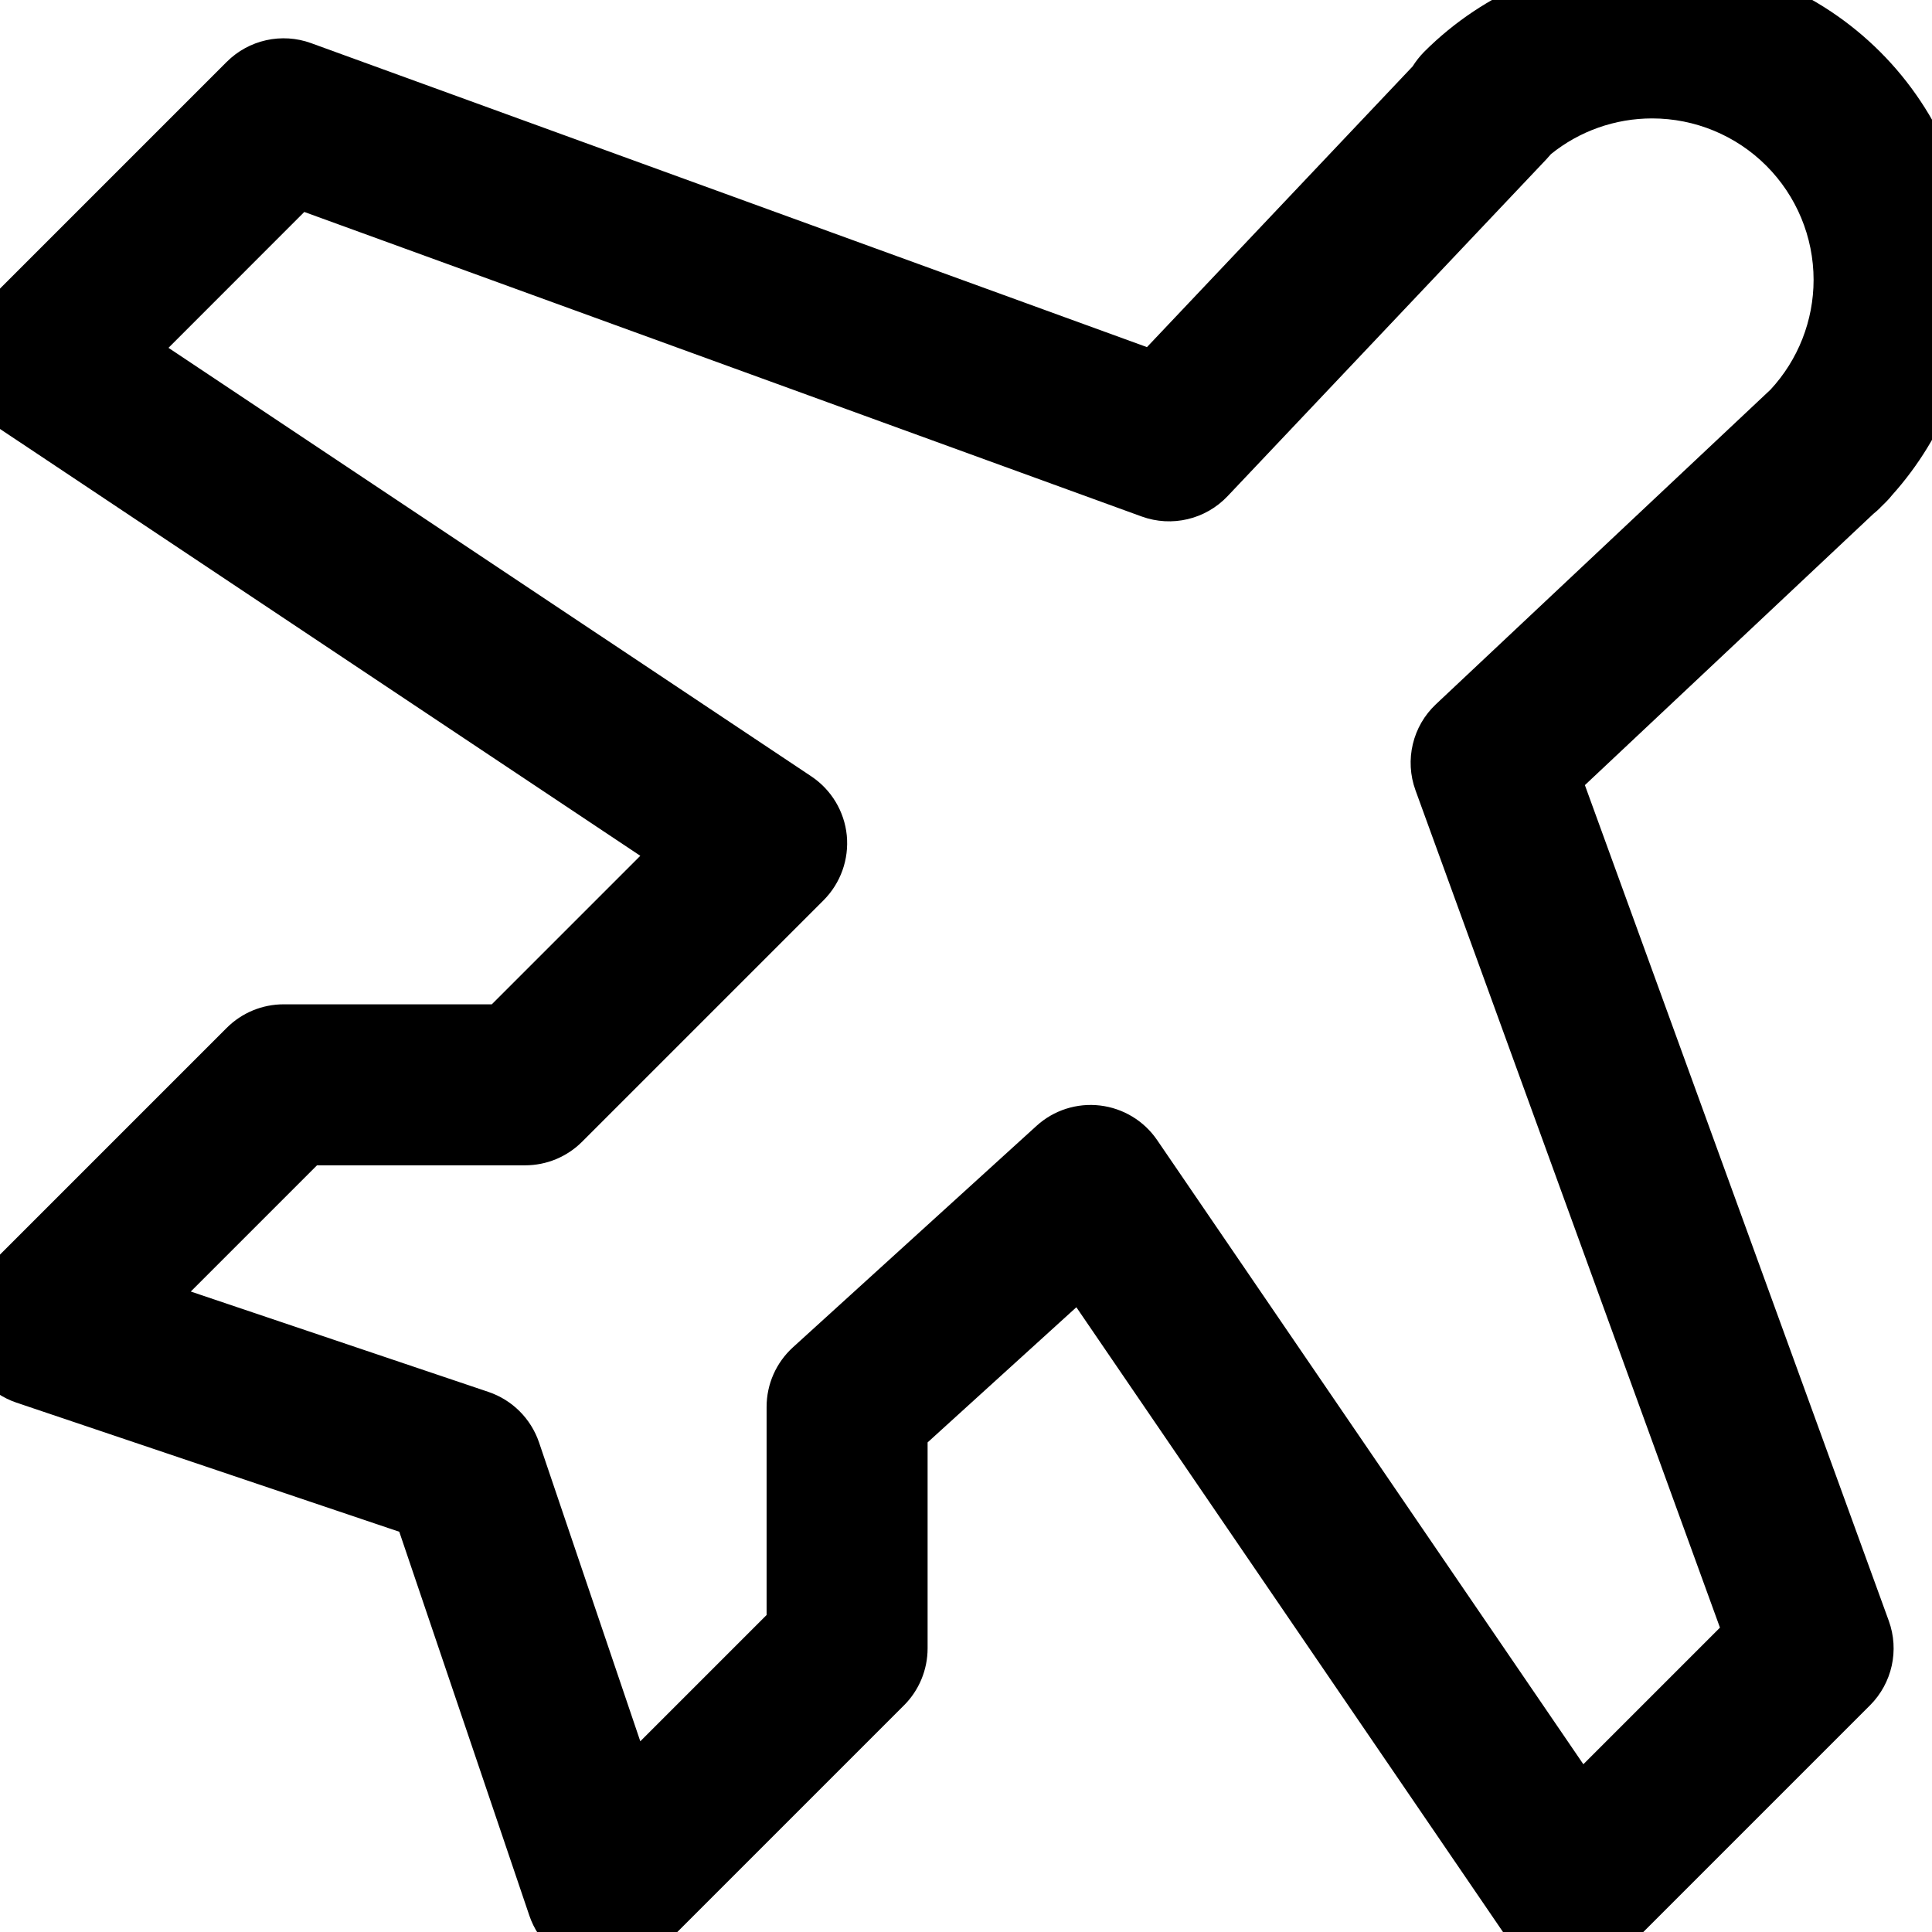
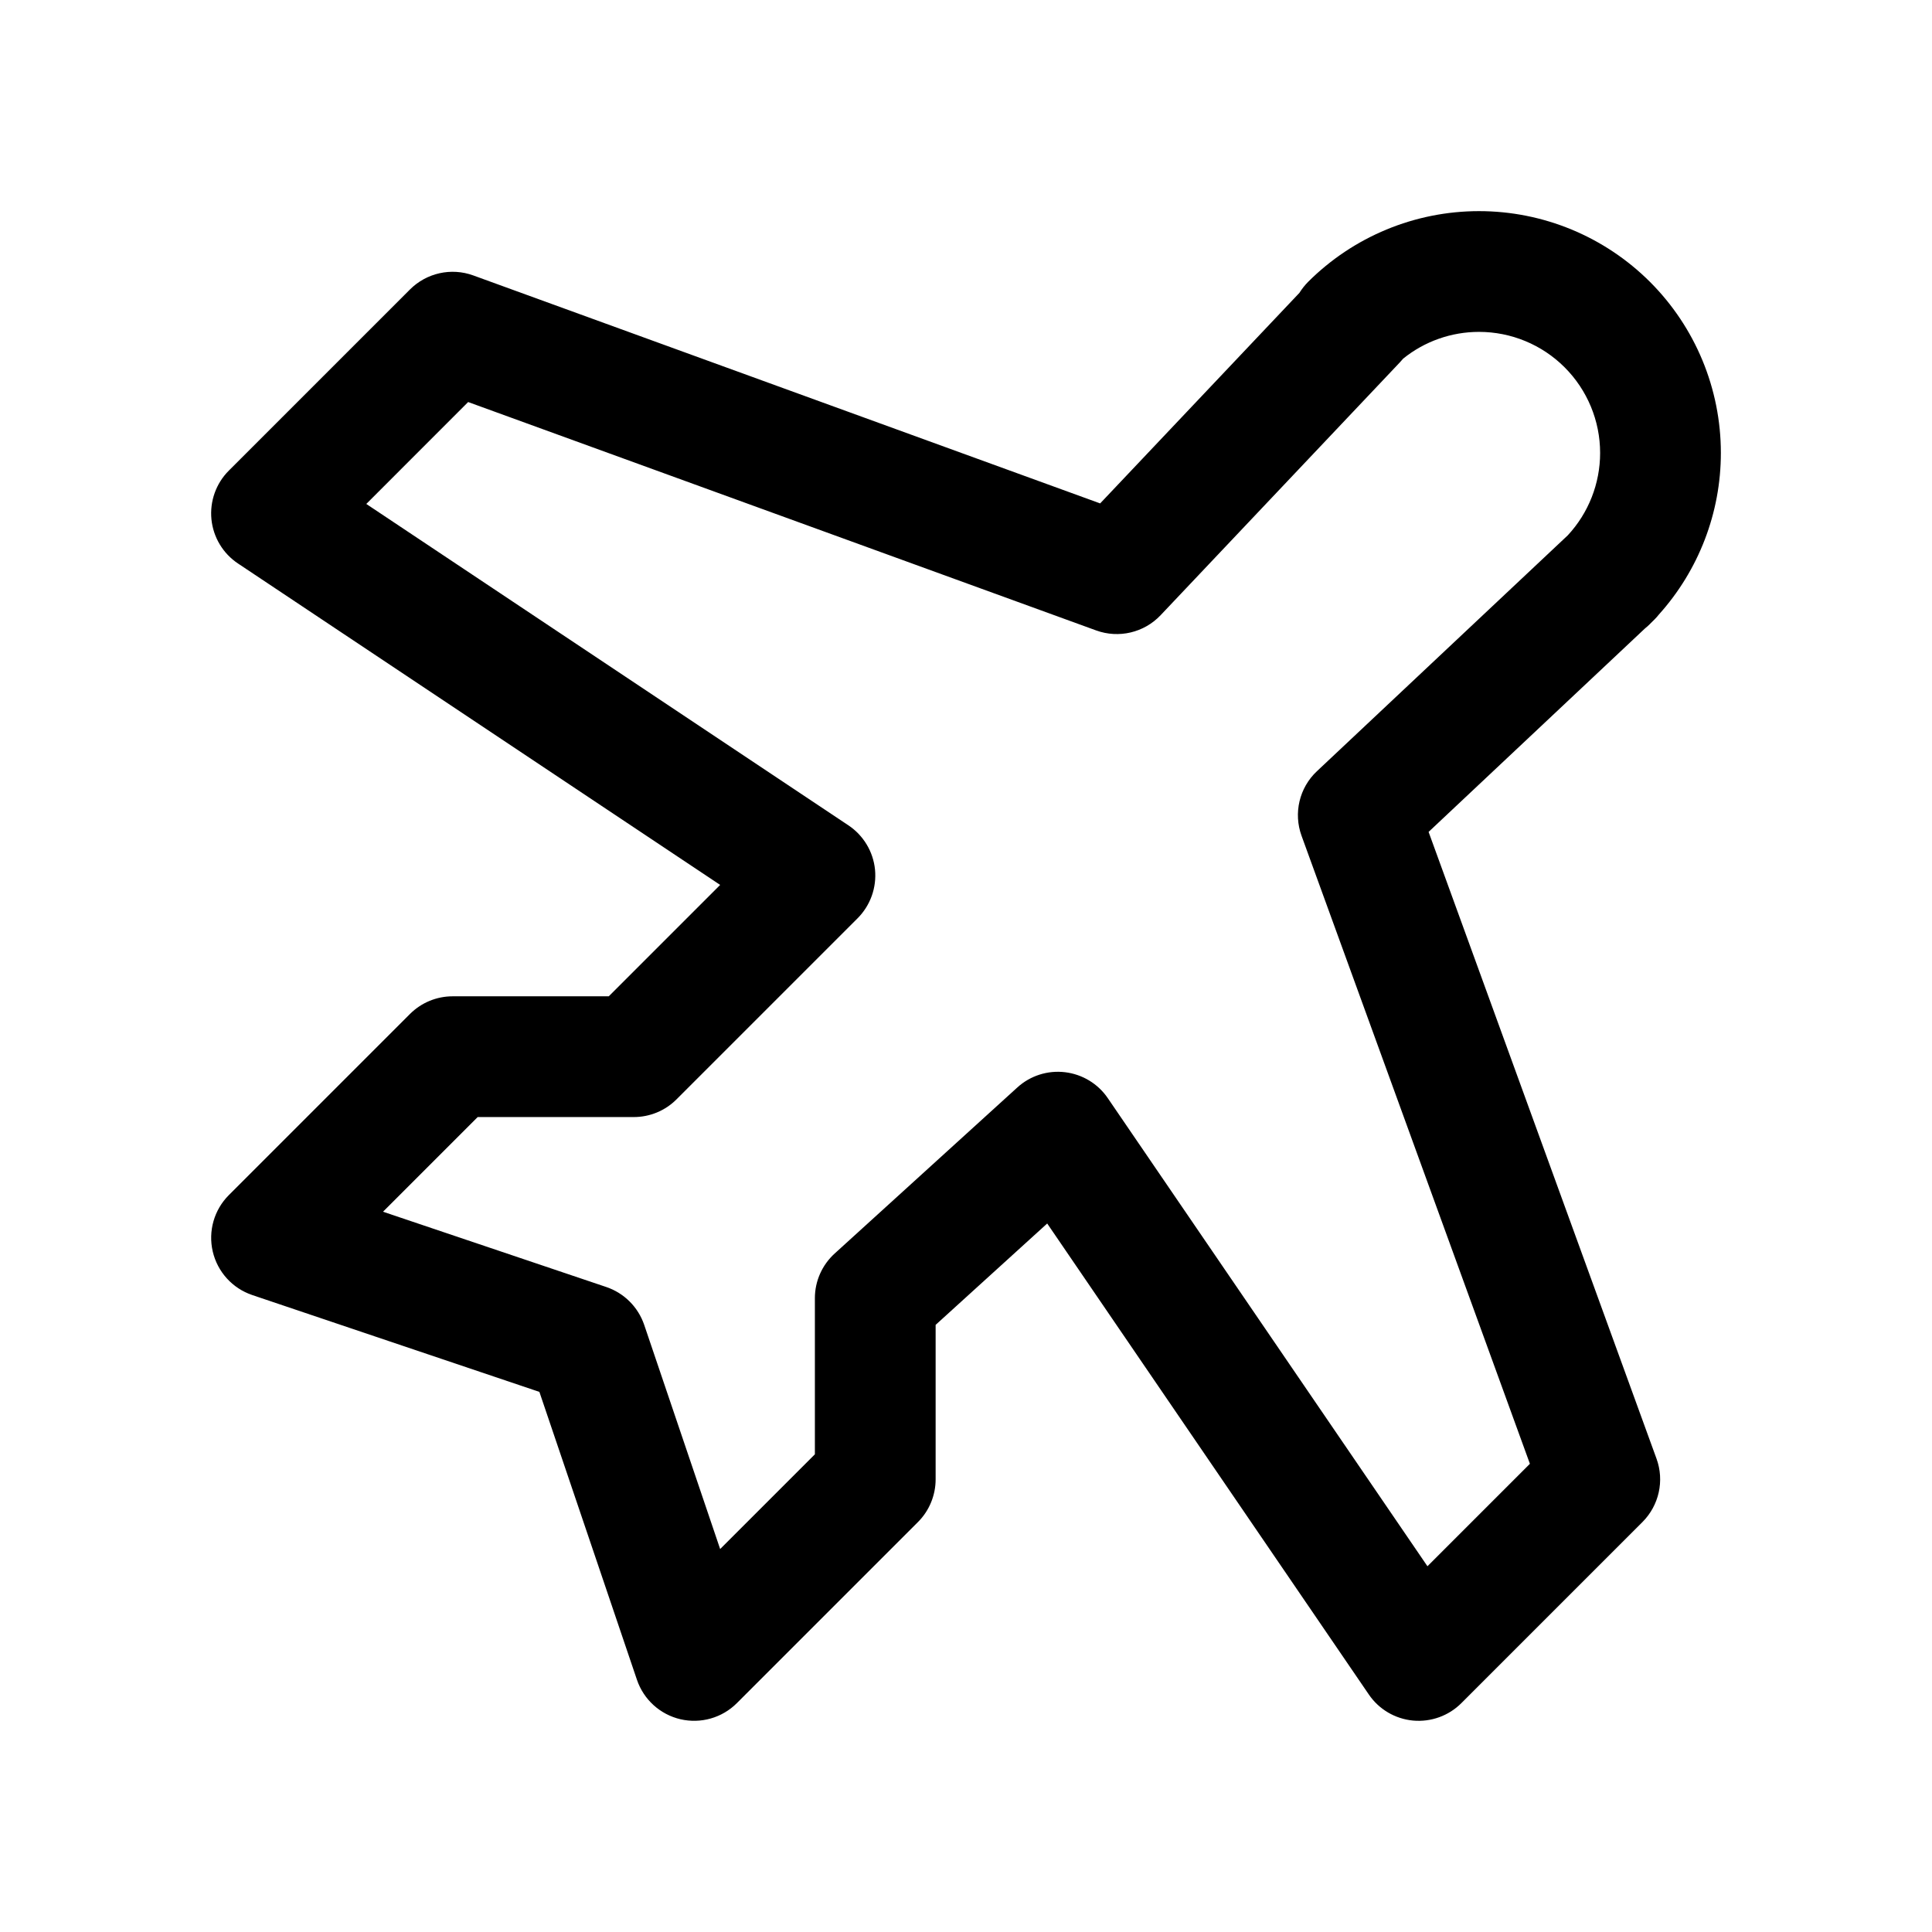
- <svg xmlns="http://www.w3.org/2000/svg" width="24" height="24" viewBox="867.464 734.524 24 24" fill="none" data-figma="Icon/Special/AirplaneTilt" data-asal="Element">
+ <svg xmlns="http://www.w3.org/2000/svg" width="32" height="32" viewBox="863.49 730.498 32 32" fill="none" data-figma="Icon/Special/AirplaneTilt" data-asal="Element">
  <path id="Vector (Stroke)_6" fill-rule="evenodd" clip-rule="evenodd" d="M886.731 736.438C886.713 736.459 886.695 736.48 886.676 736.5L882.714 740.687C882.44 740.977 882.02 741.076 881.646 740.94L871.244 737.157L869.557 738.845L877.542 744.168C877.791 744.334 877.953 744.603 877.983 744.901C878.012 745.2 877.906 745.495 877.695 745.707L874.695 748.707C874.507 748.895 874.253 749 873.987 749H871.402L869.834 750.568L873.532 751.815C873.827 751.915 874.059 752.146 874.16 752.442L875.418 756.155L876.987 754.586V752C876.987 751.718 877.106 751.45 877.315 751.26L880.34 748.51C880.554 748.315 880.842 748.223 881.129 748.257C881.416 748.291 881.675 748.447 881.838 748.686L887.133 756.44L888.83 754.743L885.048 744.342C884.911 743.966 885.011 743.545 885.302 743.272L889.458 739.364C889.801 738.994 889.993 738.507 889.993 738C889.993 737.468 889.781 736.958 889.405 736.582C889.029 736.206 888.519 735.995 887.987 735.995C887.528 735.995 887.085 736.152 886.731 736.438ZM890.966 740.677C891.625 739.944 891.993 738.991 891.993 738C891.993 736.938 891.571 735.919 890.82 735.168C890.068 734.417 889.05 733.995 887.987 733.995C886.925 733.995 885.906 734.417 885.155 735.168C885.1 735.224 885.052 735.285 885.012 735.349L881.712 738.836L871.329 735.06C870.964 734.927 870.555 735.018 870.28 735.293L867.28 738.293C867.068 738.505 866.963 738.8 866.992 739.099C867.022 739.397 867.183 739.666 867.433 739.832L875.418 745.155L873.573 747H870.987C870.722 747 870.468 747.105 870.28 747.293L867.28 750.293C867.036 750.537 866.935 750.891 867.014 751.228C867.093 751.565 867.34 751.837 867.668 751.948L872.424 753.552L874.04 758.321C874.151 758.648 874.423 758.895 874.76 758.974C875.097 759.052 875.45 758.952 875.695 758.707L878.695 755.707C878.882 755.52 878.987 755.265 878.987 755V752.442L880.835 750.763L886.162 758.564C886.329 758.81 886.598 758.968 886.894 758.996C887.191 759.023 887.484 758.918 887.695 758.707L890.695 755.707C890.969 755.432 891.06 755.023 890.927 754.658L887.152 744.277L890.736 740.907C890.765 740.884 890.793 740.859 890.82 740.832C890.82 740.832 890.821 740.831 890.821 740.83L890.895 740.757C890.92 740.732 890.944 740.705 890.966 740.677Z" fill="currentColor" />
</svg>
